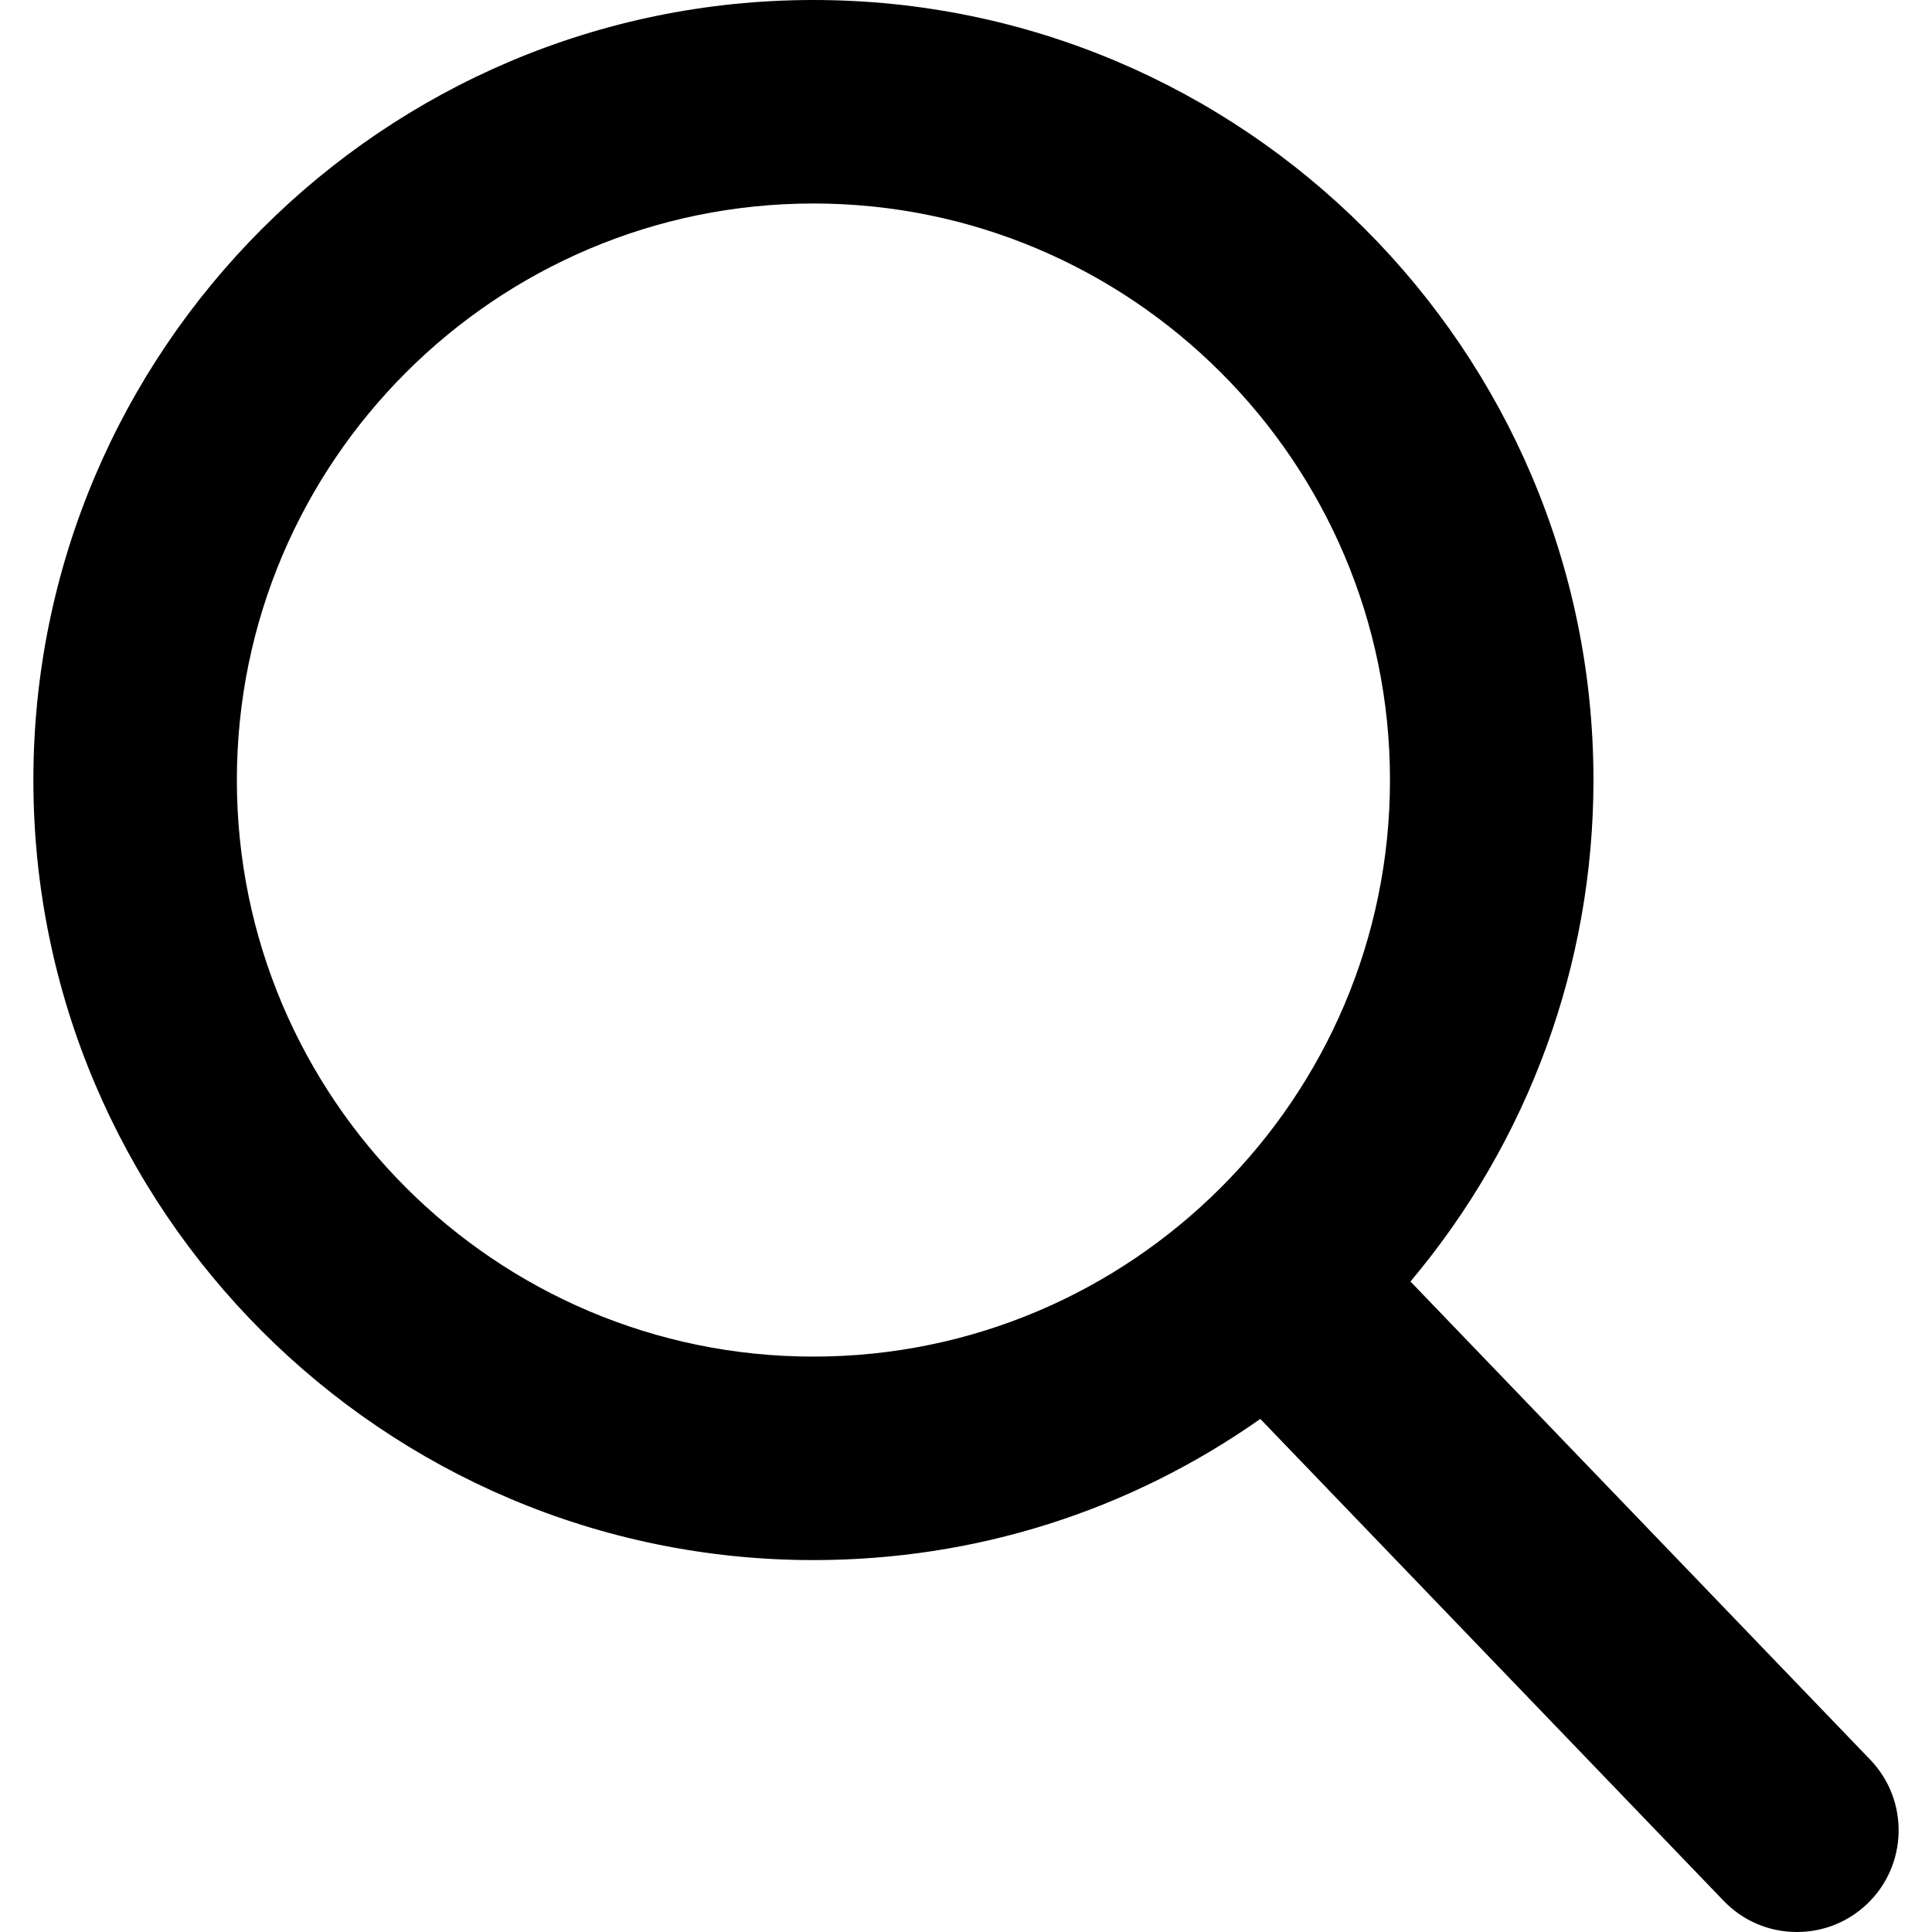
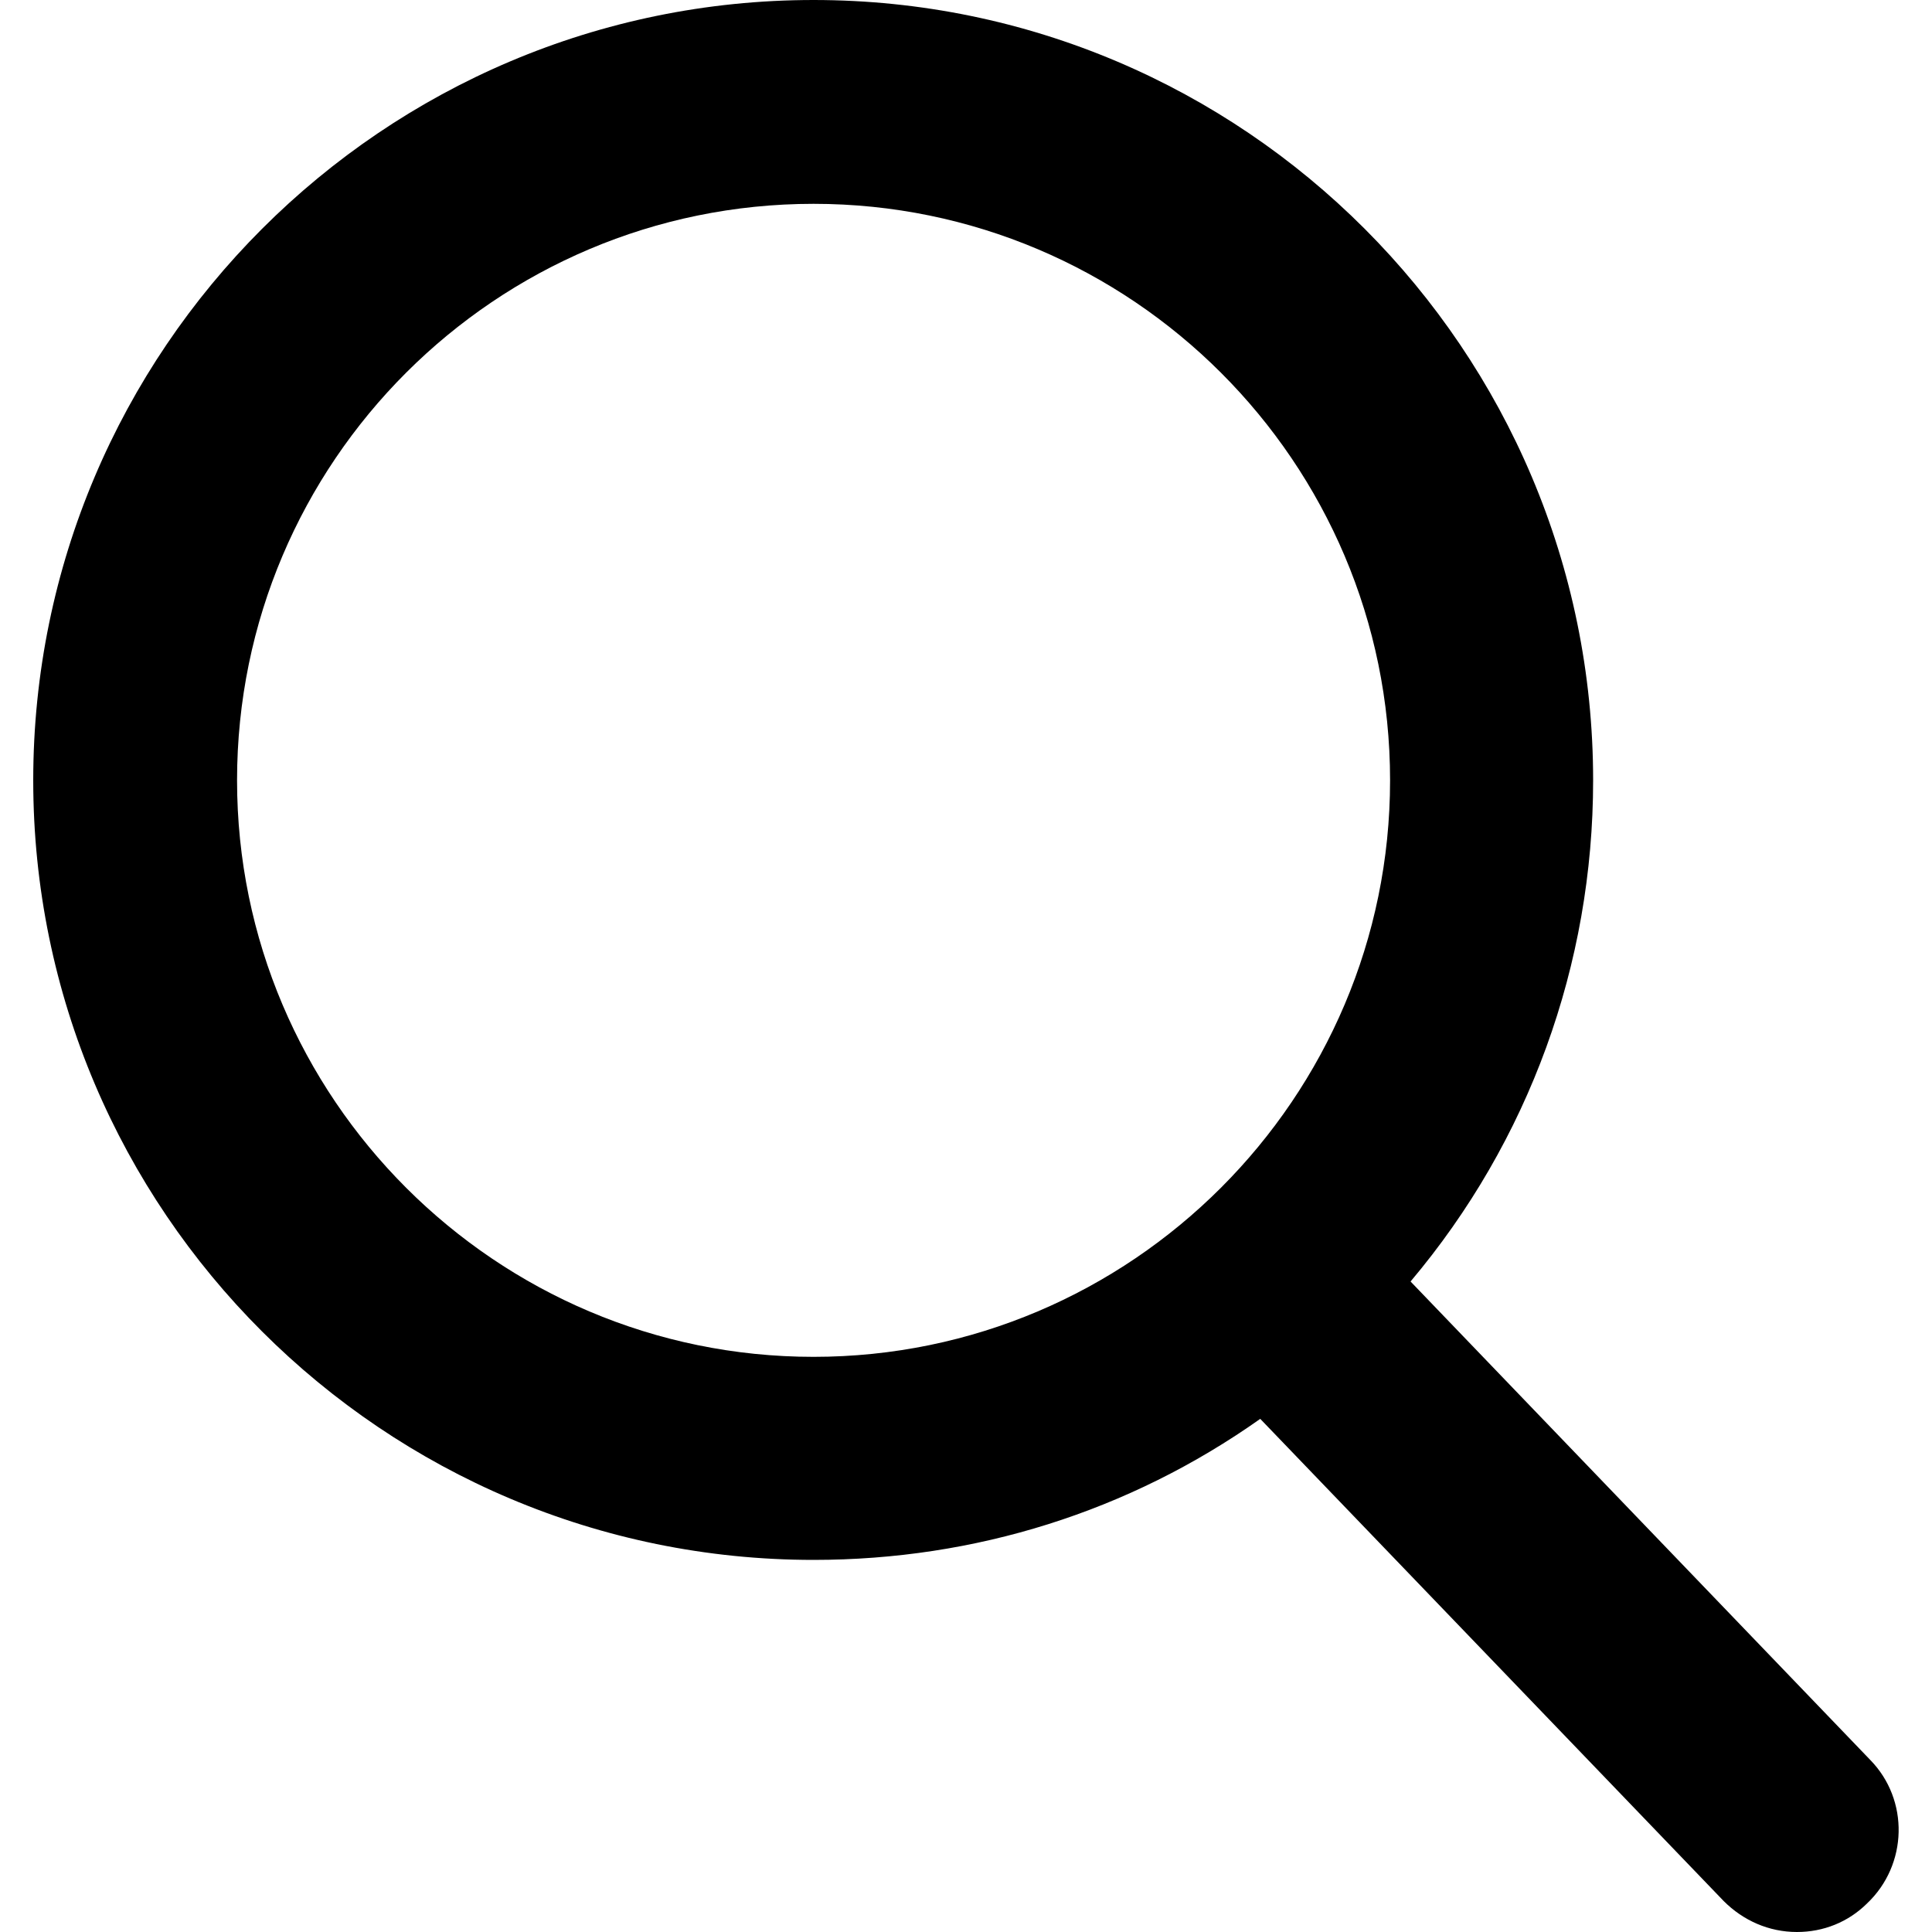
- <svg xmlns="http://www.w3.org/2000/svg" version="1.1" id="Capa_1" x="0px" y="0px" viewBox="0 0 56.966 56.966" style="enable-background:new 0 0 56.966 56.966;" xml:space="preserve">
-   <path d="M55.146,51.887L41.588,37.786c3.486-4.144,5.396-9.358,5.396-14.786c0-12.682-10.318-23-23-23s-23,10.318-23,23  s10.318,23,23,23c4.761,0,9.298-1.436,13.177-4.162l13.661,14.208c0.571,0.593,1.339,0.92,2.162,0.92  c0.779,0,1.518-0.297,2.079-0.837C56.255,54.982,56.293,53.08,55.146,51.887z M23.984,6c9.374,0,17,7.626,17,17s-7.626,17-17,17  s-17-7.626-17-17S14.61,6,23.984,6z" />
-   <g>
- </g>
-   <g>
- </g>
-   <g>
- </g>
-   <g>
- </g>
-   <g>
- </g>
-   <g>
- </g>
-   <g>
- </g>
-   <g>
- </g>
-   <g>
- </g>
-   <g>
- </g>
-   <g>
- </g>
-   <g>
- </g>
-   <g>
- </g>
-   <g>
- </g>
-   <g>
- </g>
+ <svg xmlns="http://www.w3.org/2000/svg" width="10pt" height="10pt" viewBox="0 0 10 10" version="1.1">
+   <g id="surface1">
+     <path style=" stroke:none;fill-rule:nonzero;fill:rgb(0%,0%,0%);fill-opacity:1;" d="M 9.68 9.109 L 7.301 6.633 C 7.914 5.906 8.246 4.992 8.246 4.039 C 8.246 1.812 6.438 0 4.211 0 C 1.984 0 0.172 1.812 0.172 4.039 C 0.172 6.266 1.984 8.074 4.211 8.074 C 5.047 8.074 5.844 7.824 6.523 7.344 L 8.922 9.84 C 9.023 9.941 9.156 10 9.301 10 C 9.438 10 9.566 9.949 9.664 9.852 C 9.875 9.652 9.883 9.316 9.68 9.109 Z M 4.211 1.055 C 5.855 1.055 7.195 2.391 7.195 4.039 C 7.195 5.684 5.855 7.023 4.211 7.023 C 2.566 7.023 1.227 5.684 1.227 4.039 C 1.227 2.391 2.566 1.055 4.211 1.055 Z M 4.211 1.055 " />
+   </g>
</svg>
